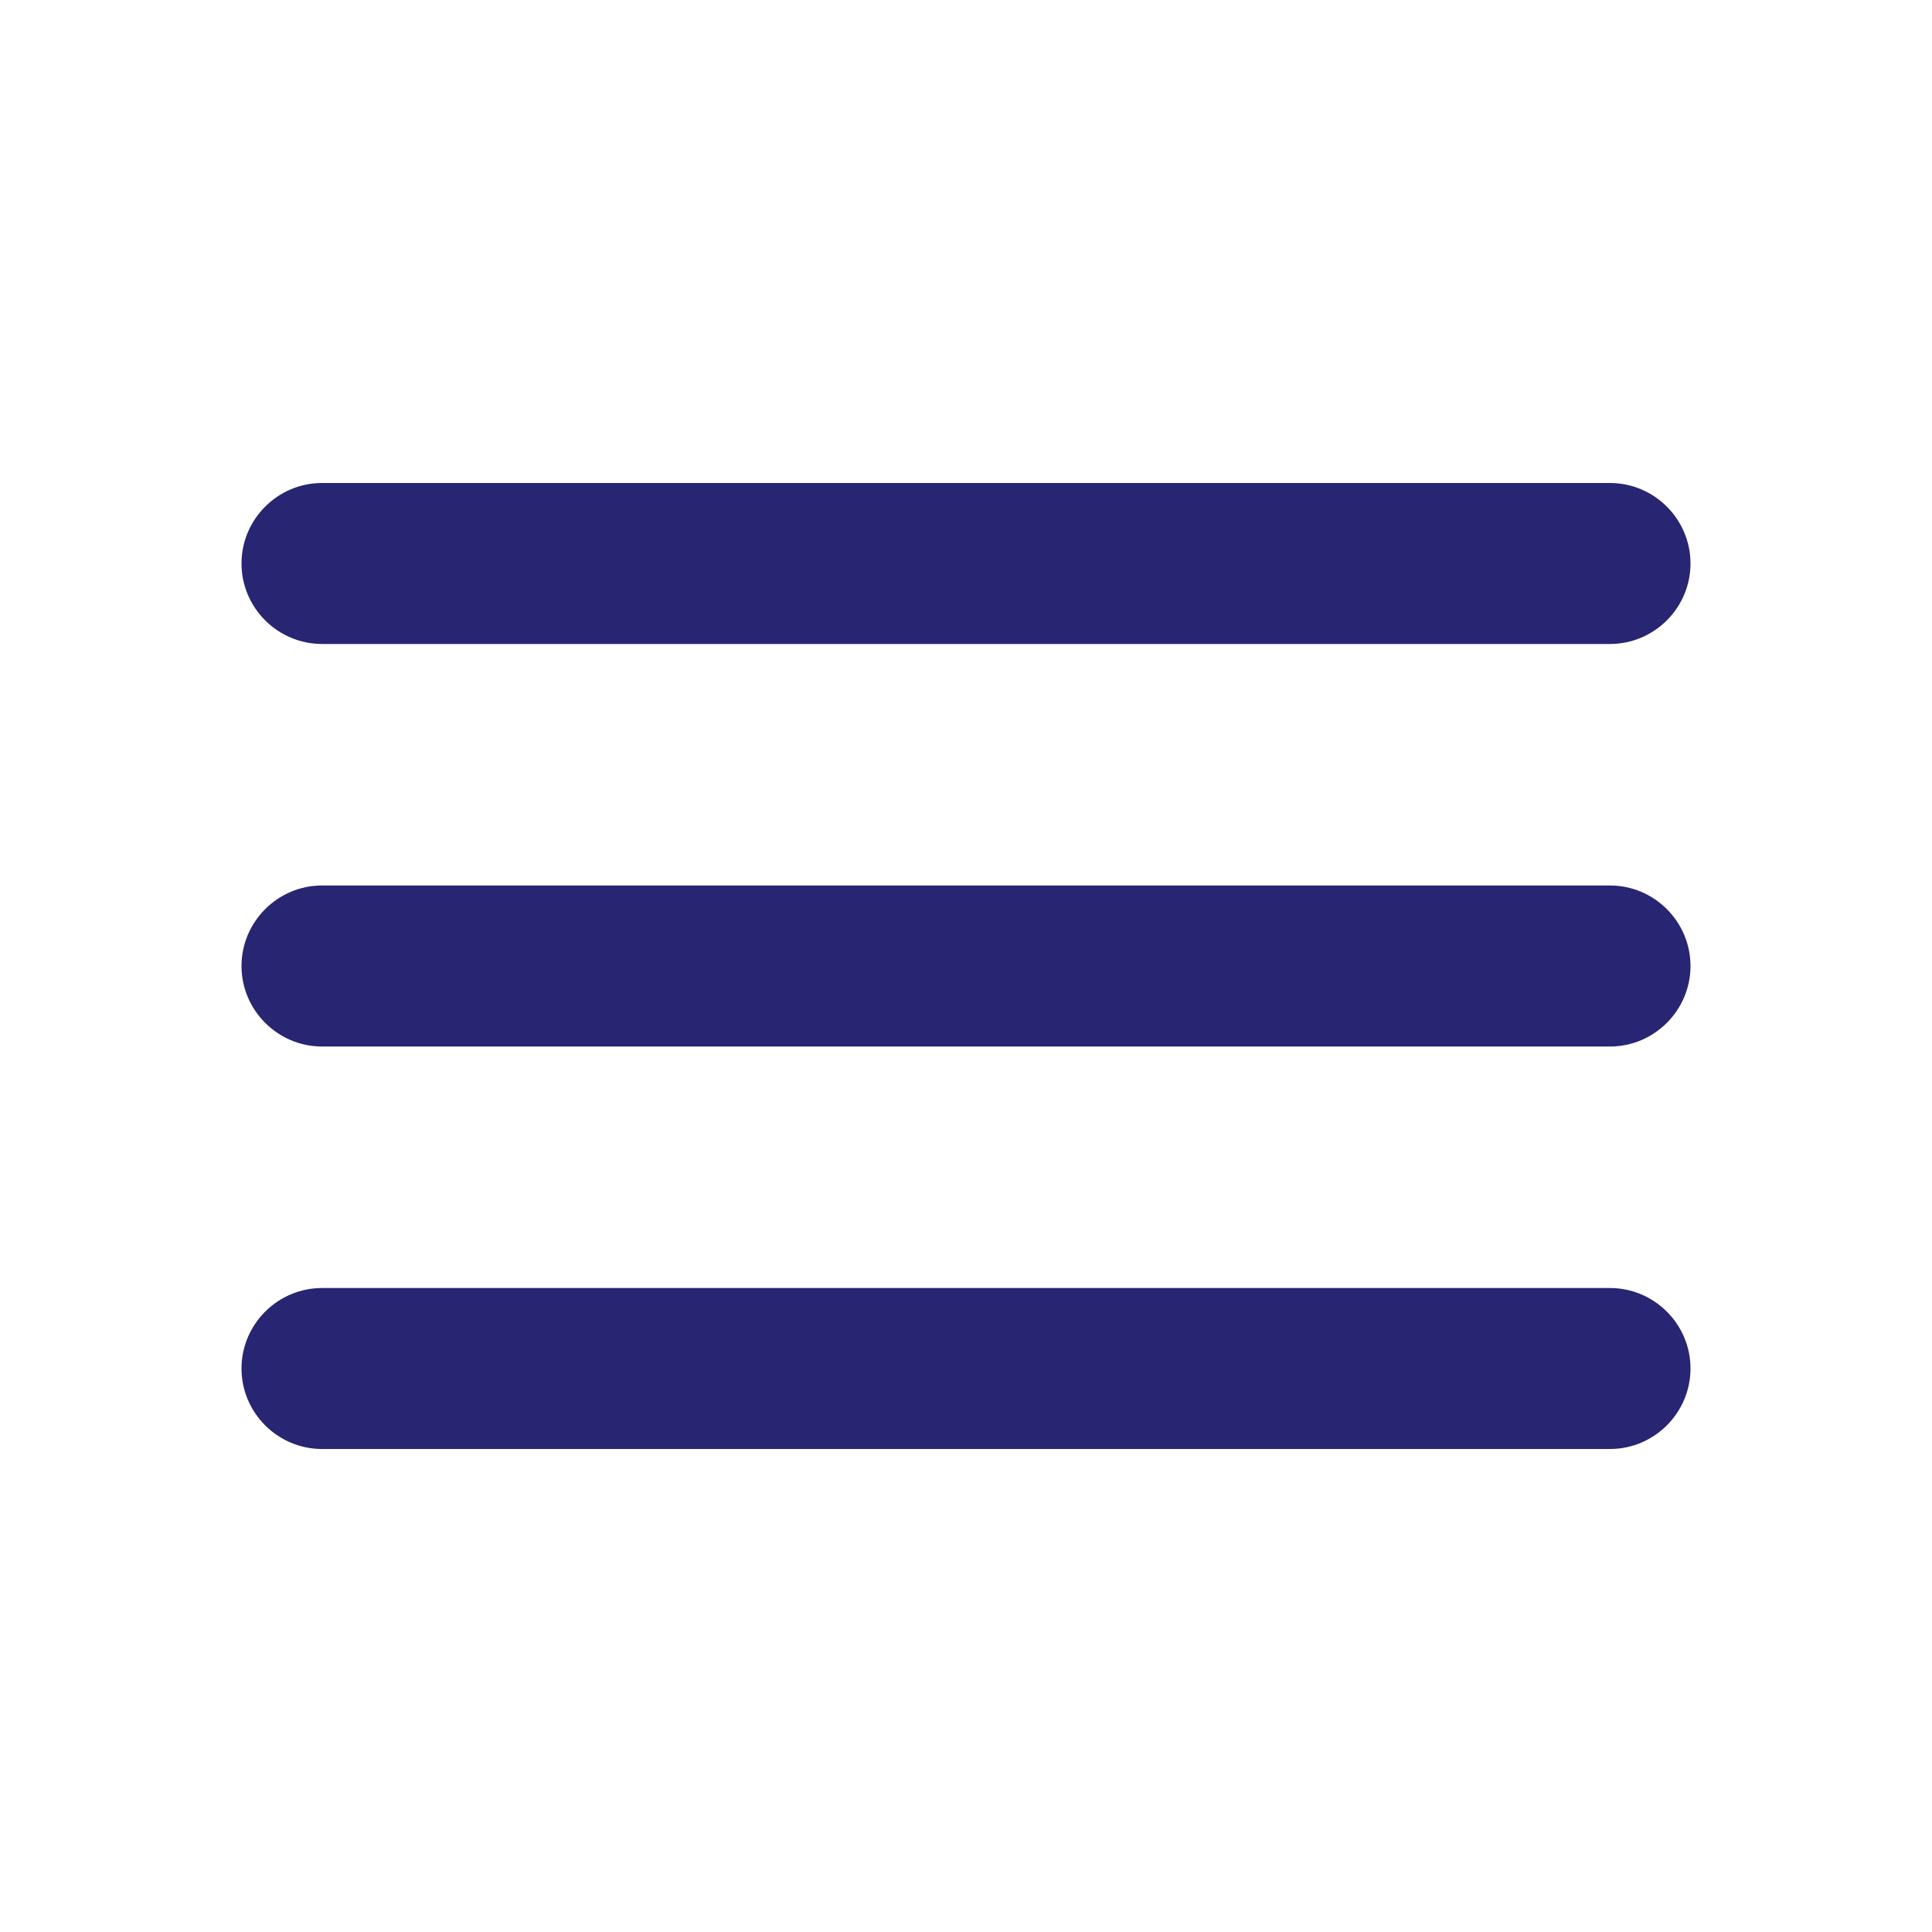
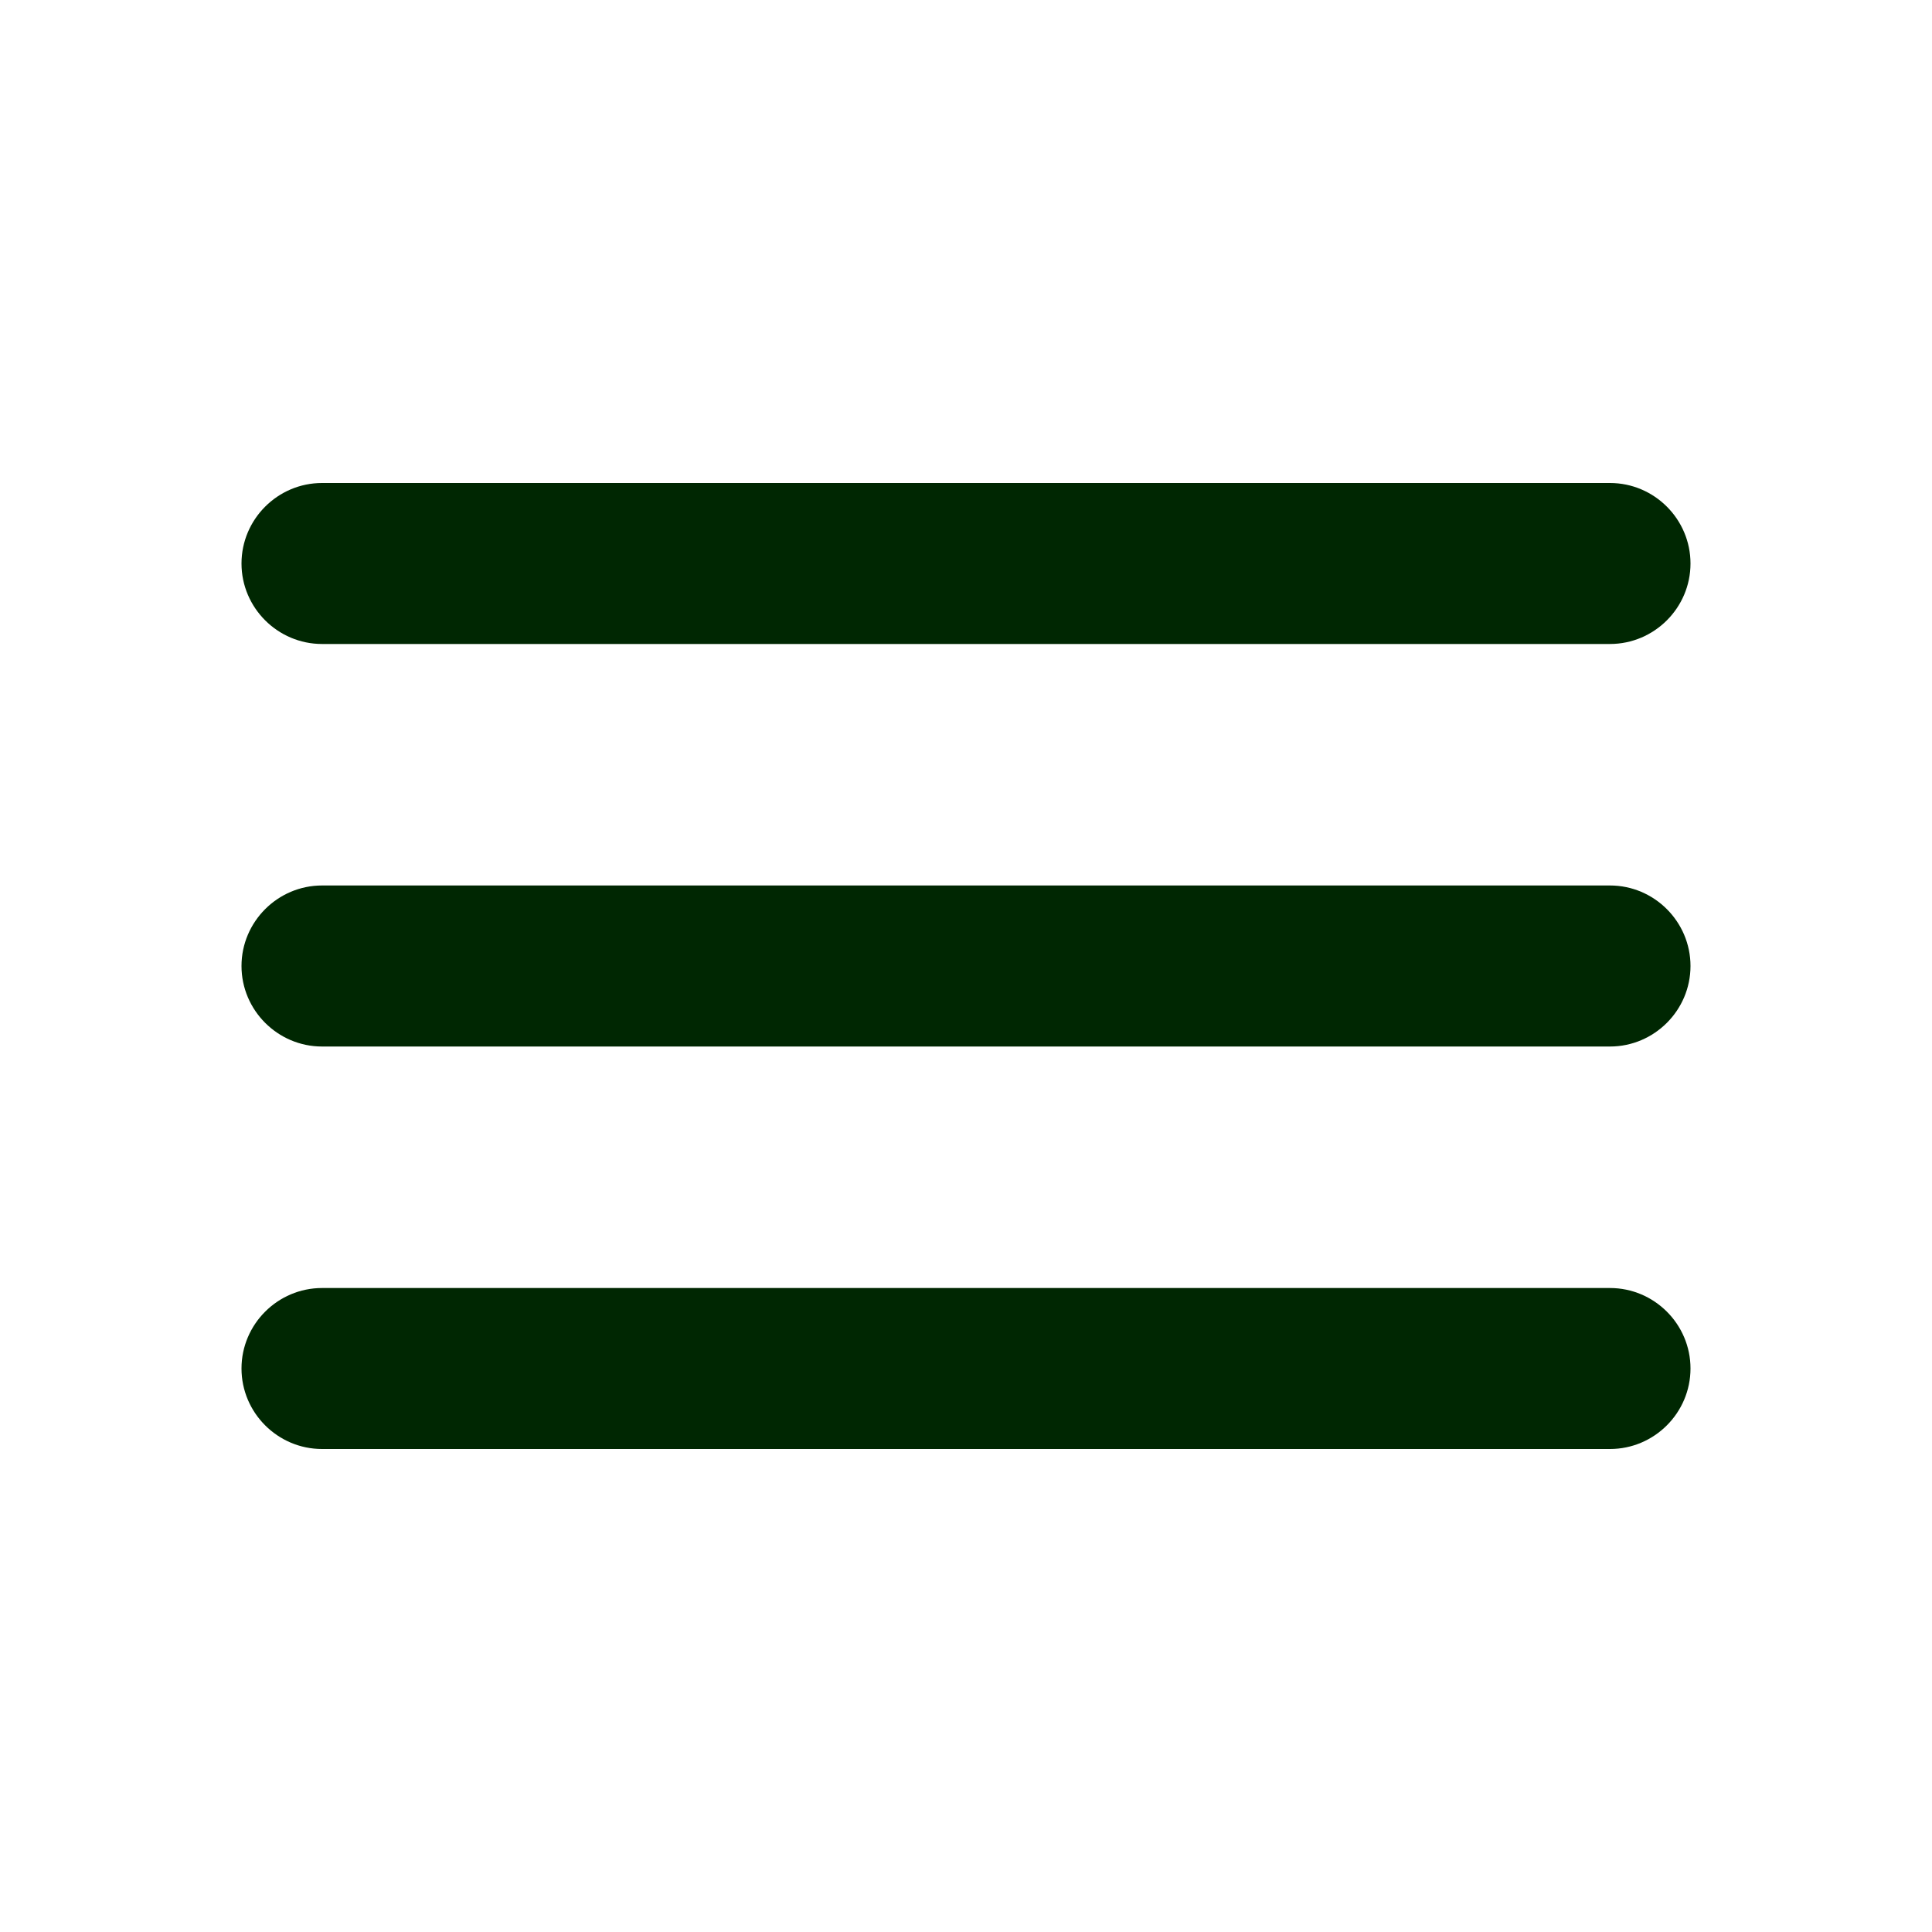
<svg xmlns="http://www.w3.org/2000/svg" width="34" height="34" viewBox="0 0 34 34" fill="none">
-   <path d="M5.667 25.5H28.333C29.113 25.5 29.75 24.863 29.75 24.083C29.75 23.304 29.113 22.667 28.333 22.667H5.667C4.888 22.667 4.25 23.304 4.25 24.083C4.25 24.863 4.888 25.5 5.667 25.5ZM5.667 18.417H28.333C29.113 18.417 29.75 17.779 29.75 17C29.75 16.221 29.113 15.583 28.333 15.583H5.667C4.888 15.583 4.25 16.221 4.25 17C4.25 17.779 4.888 18.417 5.667 18.417ZM4.25 9.917C4.25 10.696 4.888 11.333 5.667 11.333H28.333C29.113 11.333 29.75 10.696 29.75 9.917C29.75 9.137 29.113 8.5 28.333 8.5H5.667C4.888 8.5 4.25 9.137 4.25 9.917Z" fill="#282573" />
+   <path d="M5.667 25.5H28.333C29.113 25.5 29.75 24.863 29.75 24.083C29.75 23.304 29.113 22.667 28.333 22.667H5.667C4.888 22.667 4.25 23.304 4.25 24.083C4.25 24.863 4.888 25.5 5.667 25.5ZM5.667 18.417H28.333C29.113 18.417 29.75 17.779 29.75 17C29.75 16.221 29.113 15.583 28.333 15.583H5.667C4.888 15.583 4.25 16.221 4.25 17C4.25 17.779 4.888 18.417 5.667 18.417ZM4.25 9.917C4.25 10.696 4.888 11.333 5.667 11.333H28.333C29.113 11.333 29.75 10.696 29.75 9.917C29.75 9.137 29.113 8.5 28.333 8.5H5.667C4.888 8.5 4.25 9.137 4.25 9.917Z" fill="#002702" />
</svg>
